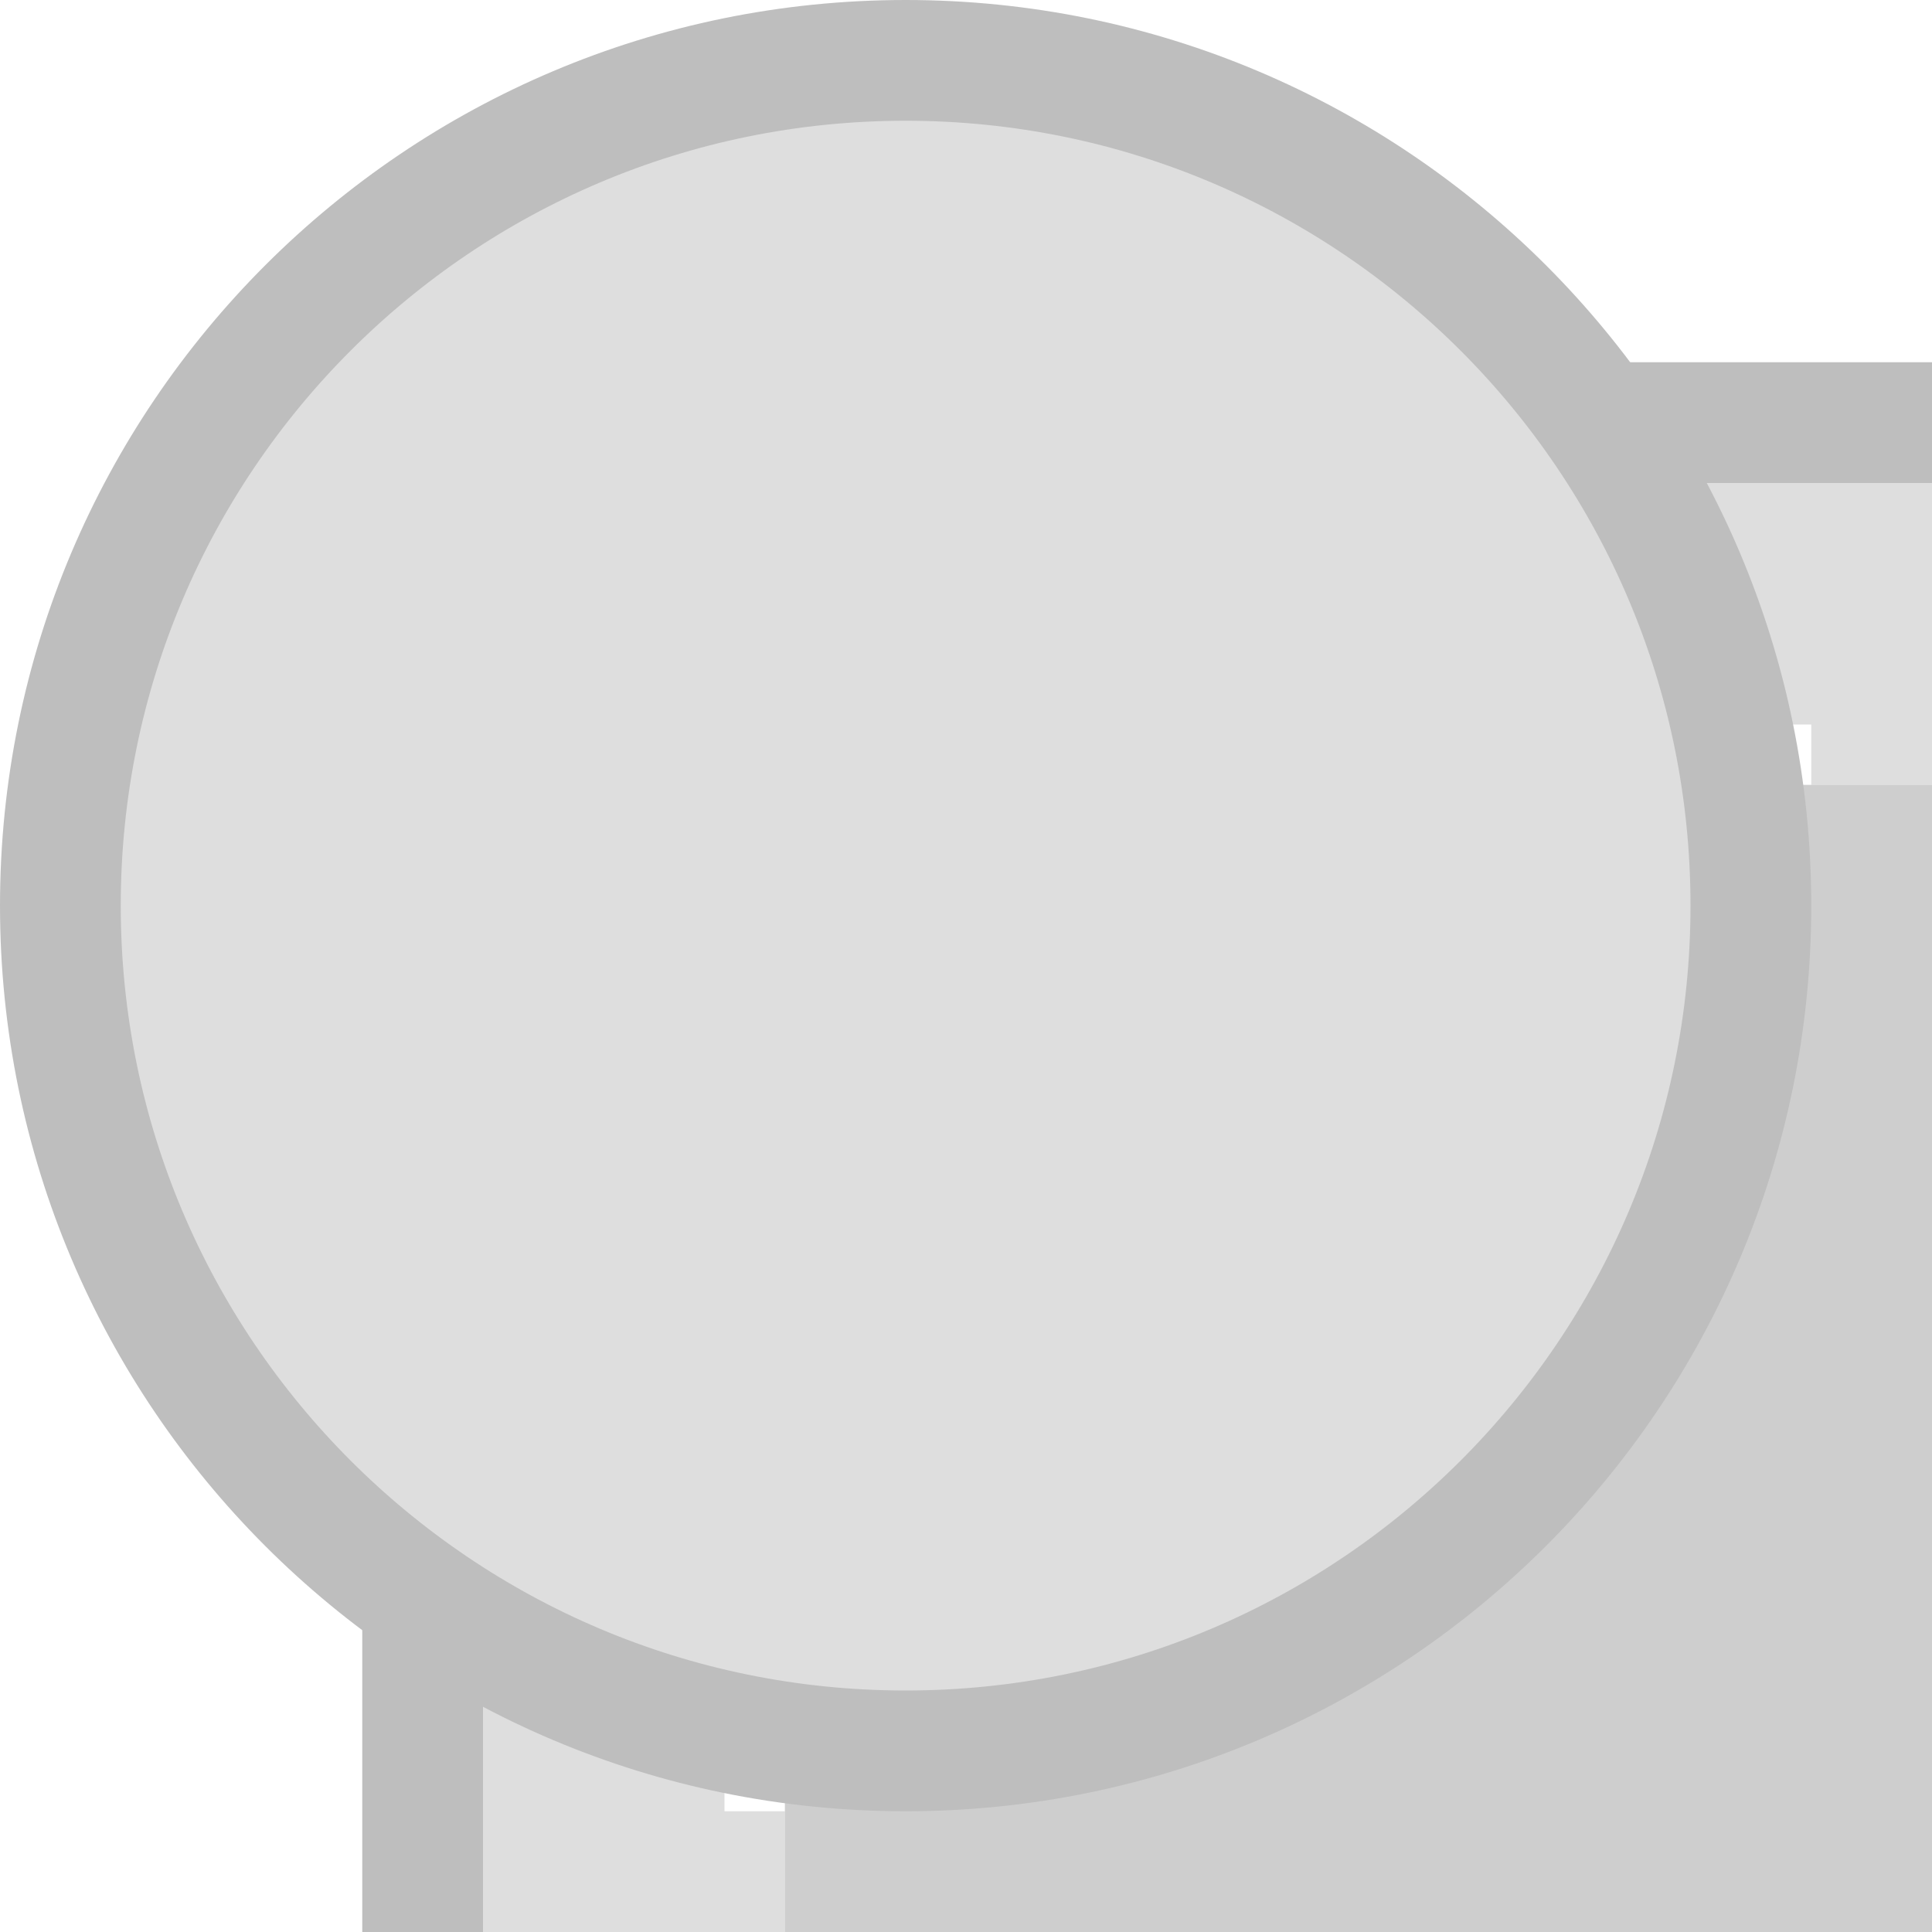
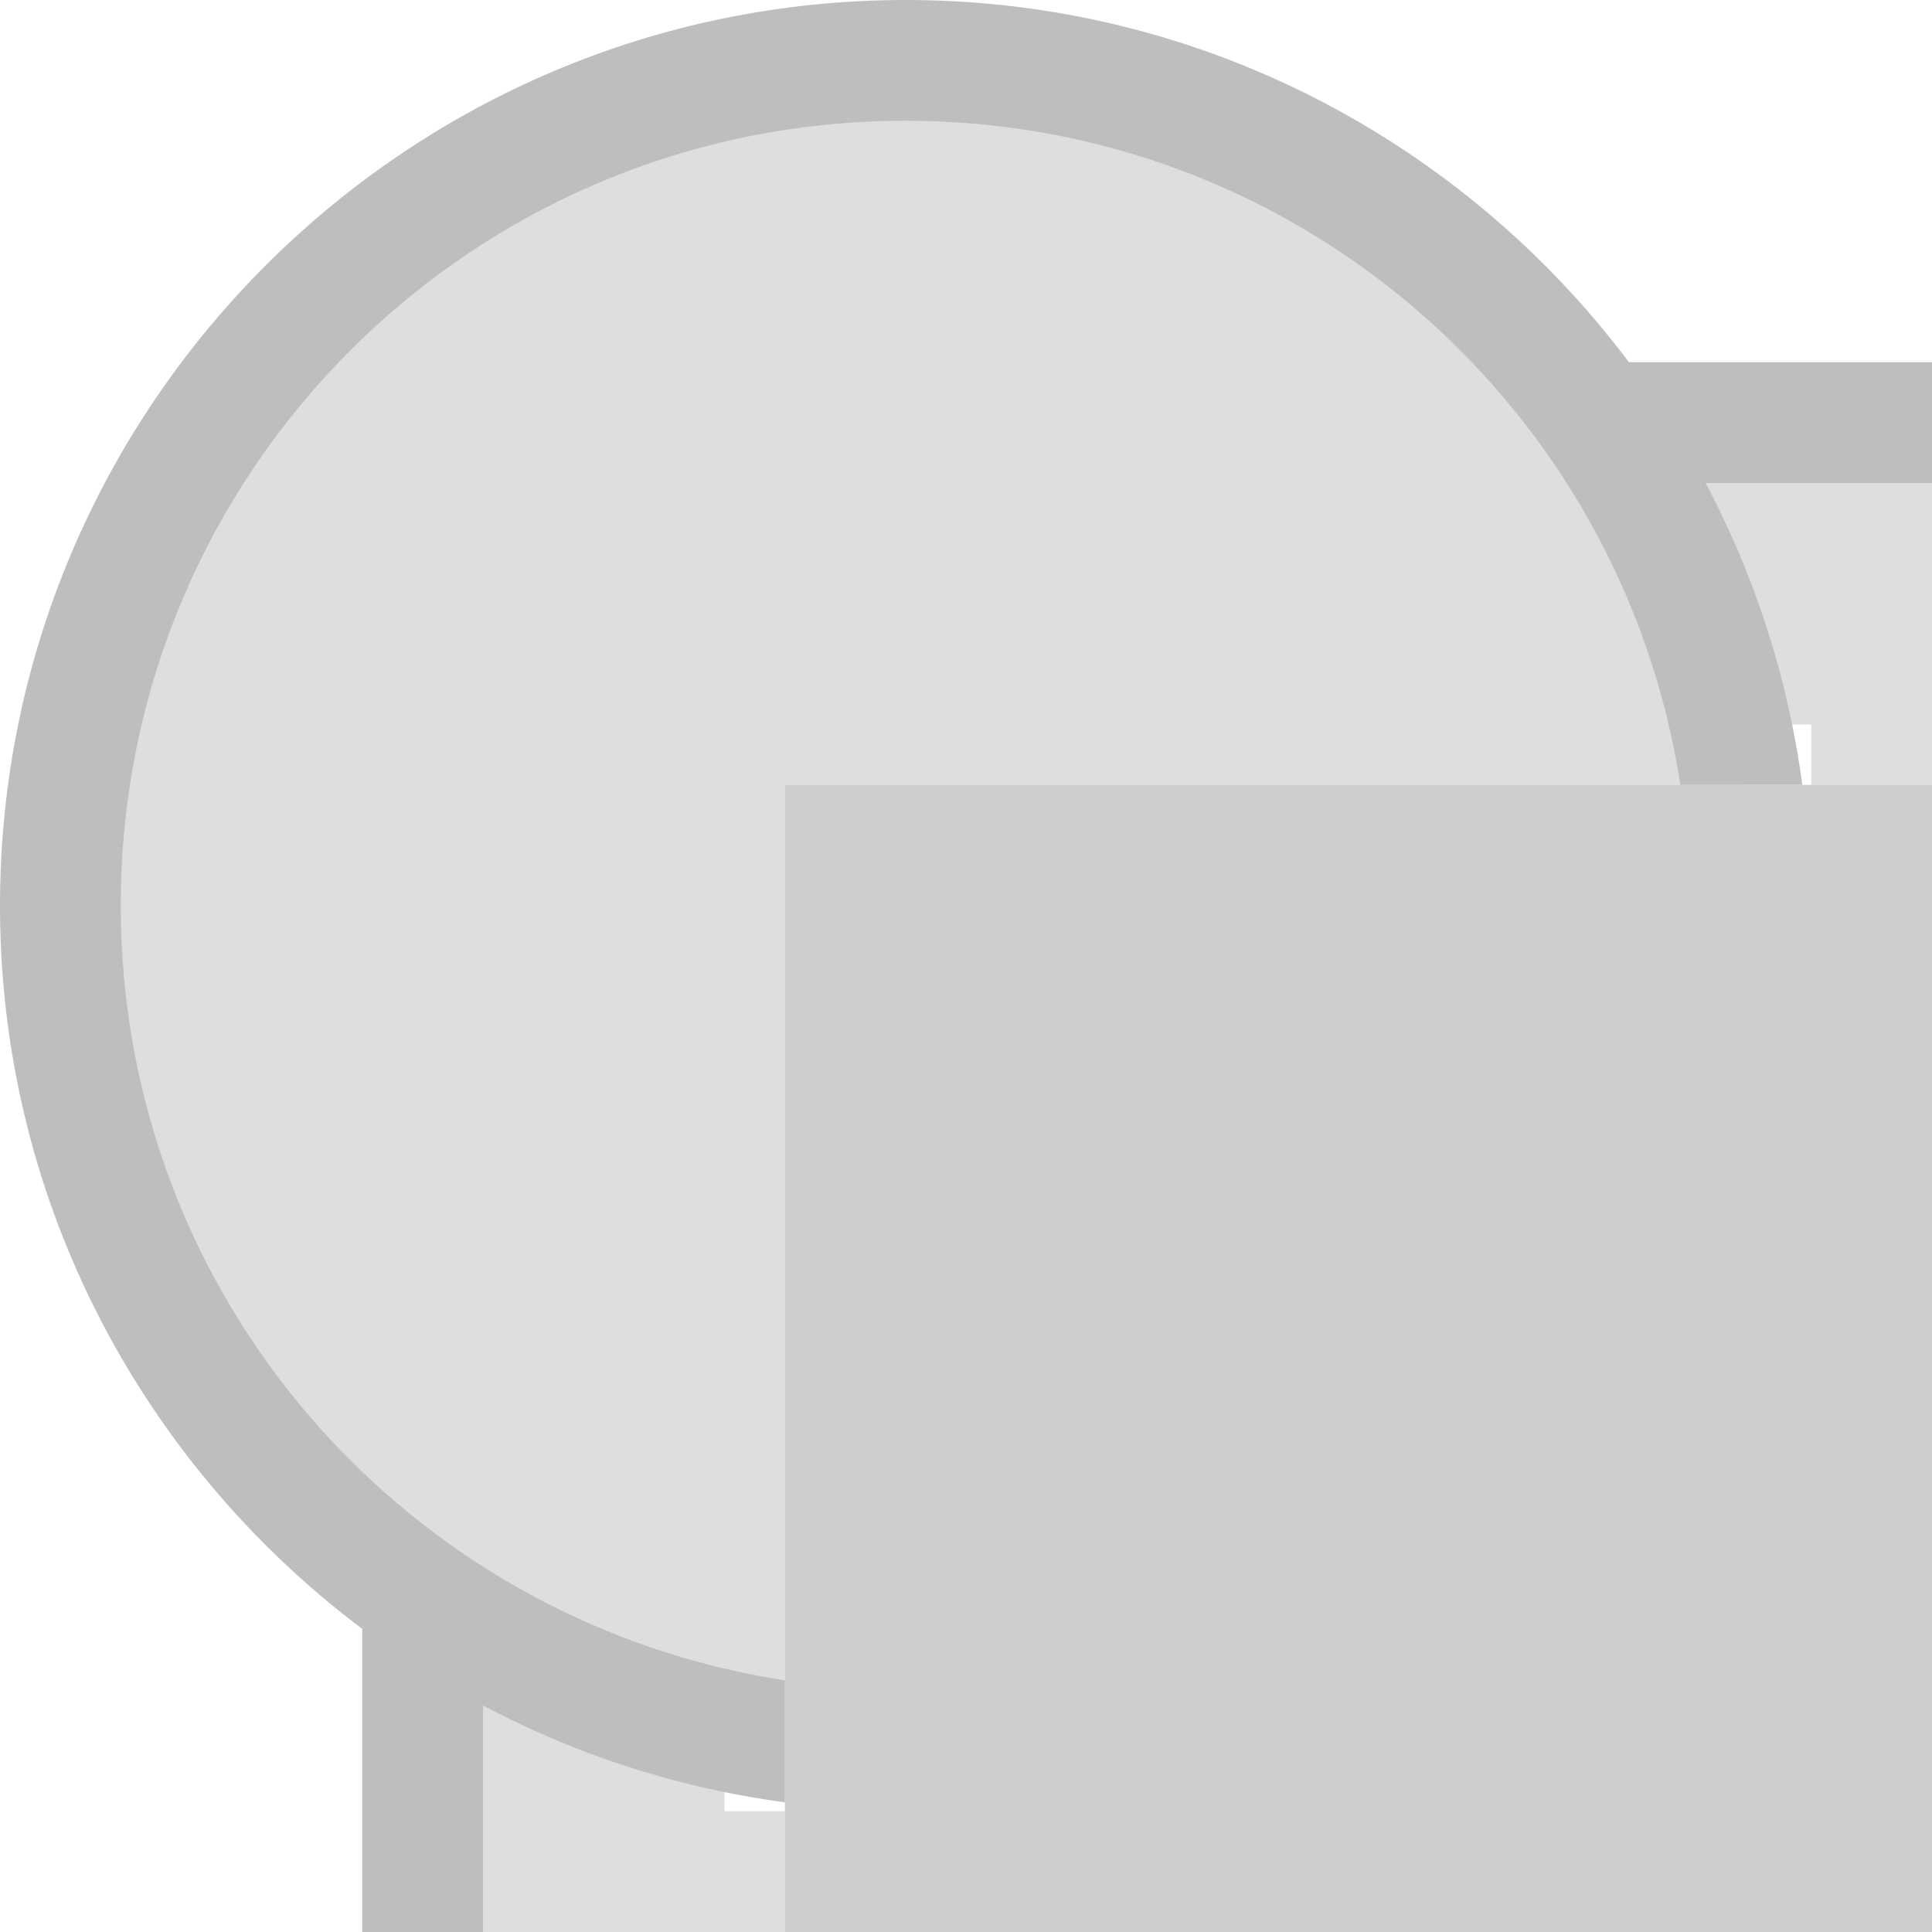
<svg xmlns="http://www.w3.org/2000/svg" height="16" width="16">
  <g fill="#bebebe">
-     <path d="m14.422 6.5a7 7 0 0 1 .078 1 7 7 0 0 1 -7 7 7 7 0 0 1 -1-.08v1.58h9.5v-9.5z" opacity=".75" />
    <path d="m13.234 3.5a7 7 0 0 1 1.094 2.5h.672v.5h1v-3zm-9.734 9.742v2.758h3v-1h-.5v-.666a7 7 0 0 1 -2.5-1.092z" opacity=".5" />
    <path d="m12.852 3a7 7 0 0 1 .701 1h2.447v-1zm-9.852 9.861v3.139h1v-2.445a7 7 0 0 1 -1-.693z" fill-rule="evenodd" />
-     <circle cx="7.5" cy="7.5" fill-opacity=".502" r="7" />
+     <path d="m7.5.5a7 7 0 0 0 -7 7 7 7 0 0 0 6 6.92v-7.92h7.922a7 7 0 0 0 -6.922-6z" fill-opacity=".502" />
+     <path d="m7.5 0c-4.136 0-7.5 3.364-7.5 7.5 0 3.796 2.836 6.934 6.5 7.426v-1.01c-3.118-.48-5.5-3.161-5.5-6.416 0-3.596 2.904-6.5 6.5-6.5 3.255 0 5.936 2.382 6.416 5.5h1.01c-.491-3.664-3.629-6.5-7.426-6.5z" />
+     <path d="m6.5 6.5h9.5v9.5h-9.5z" opacity=".75" />
  </g>
-   <circle cx="7.5" cy="7.5" fill="none" r="7" stroke="#bebebe" stroke-linecap="square" />
</svg>
